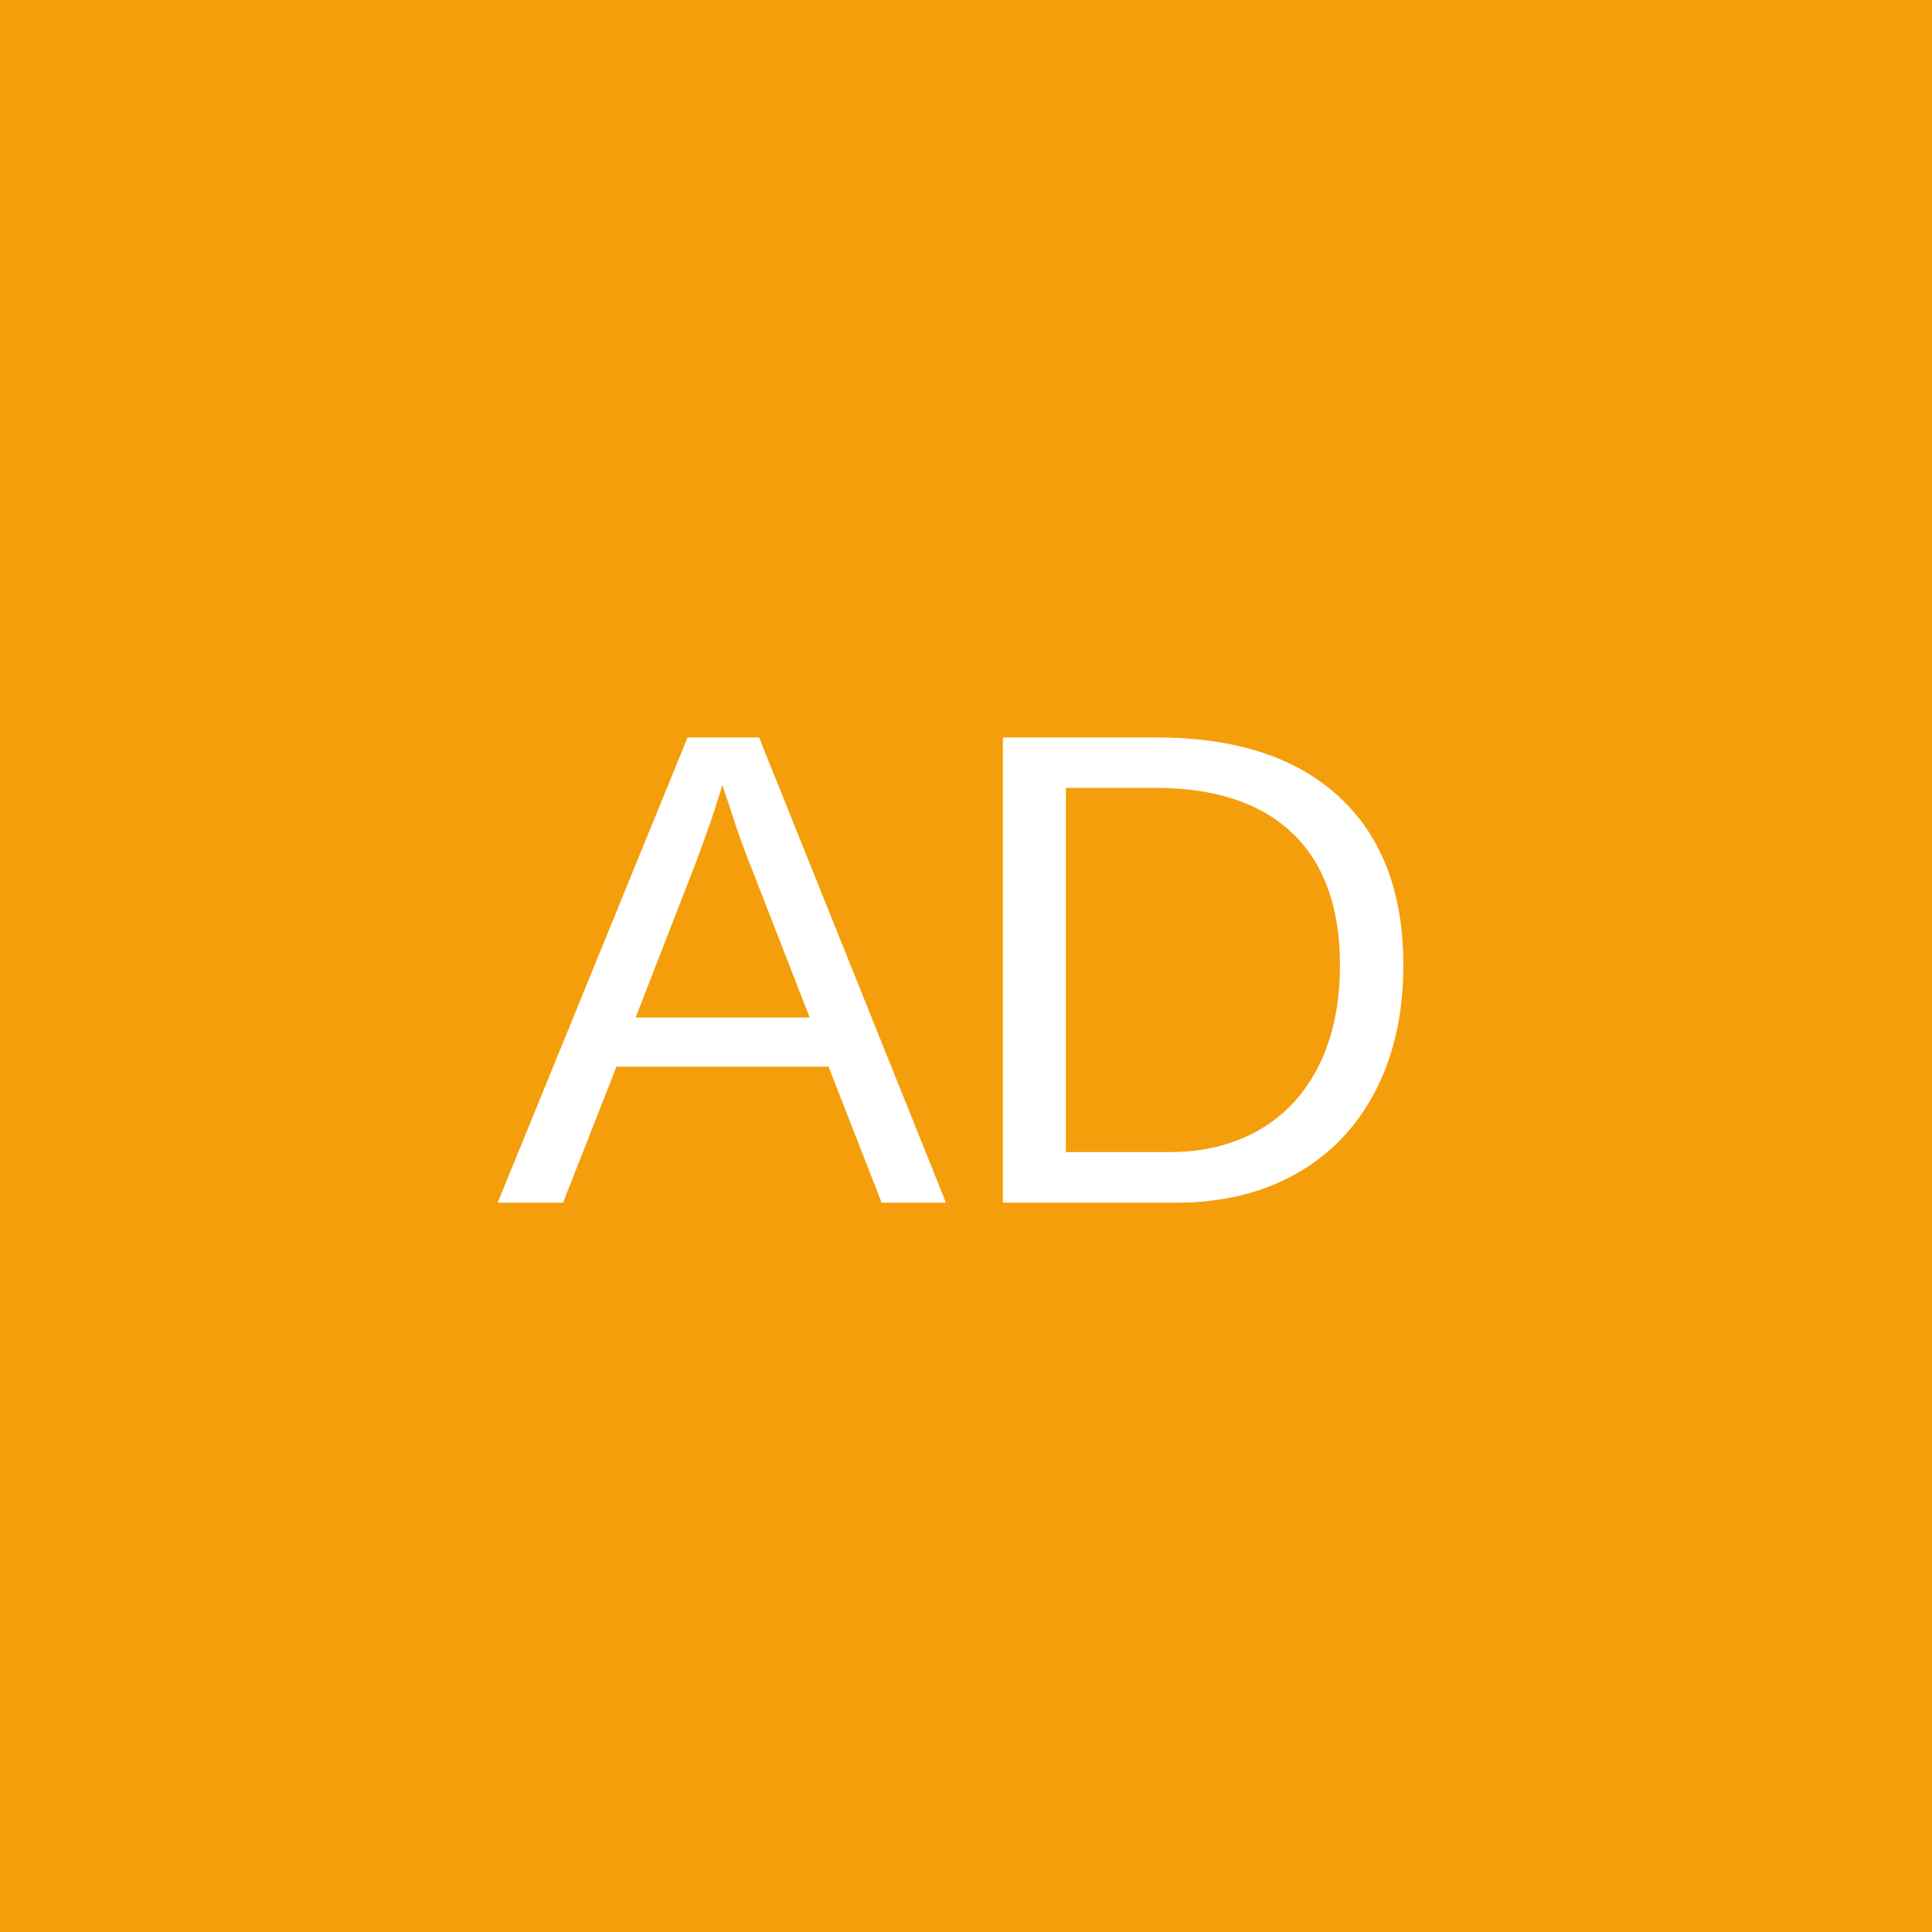
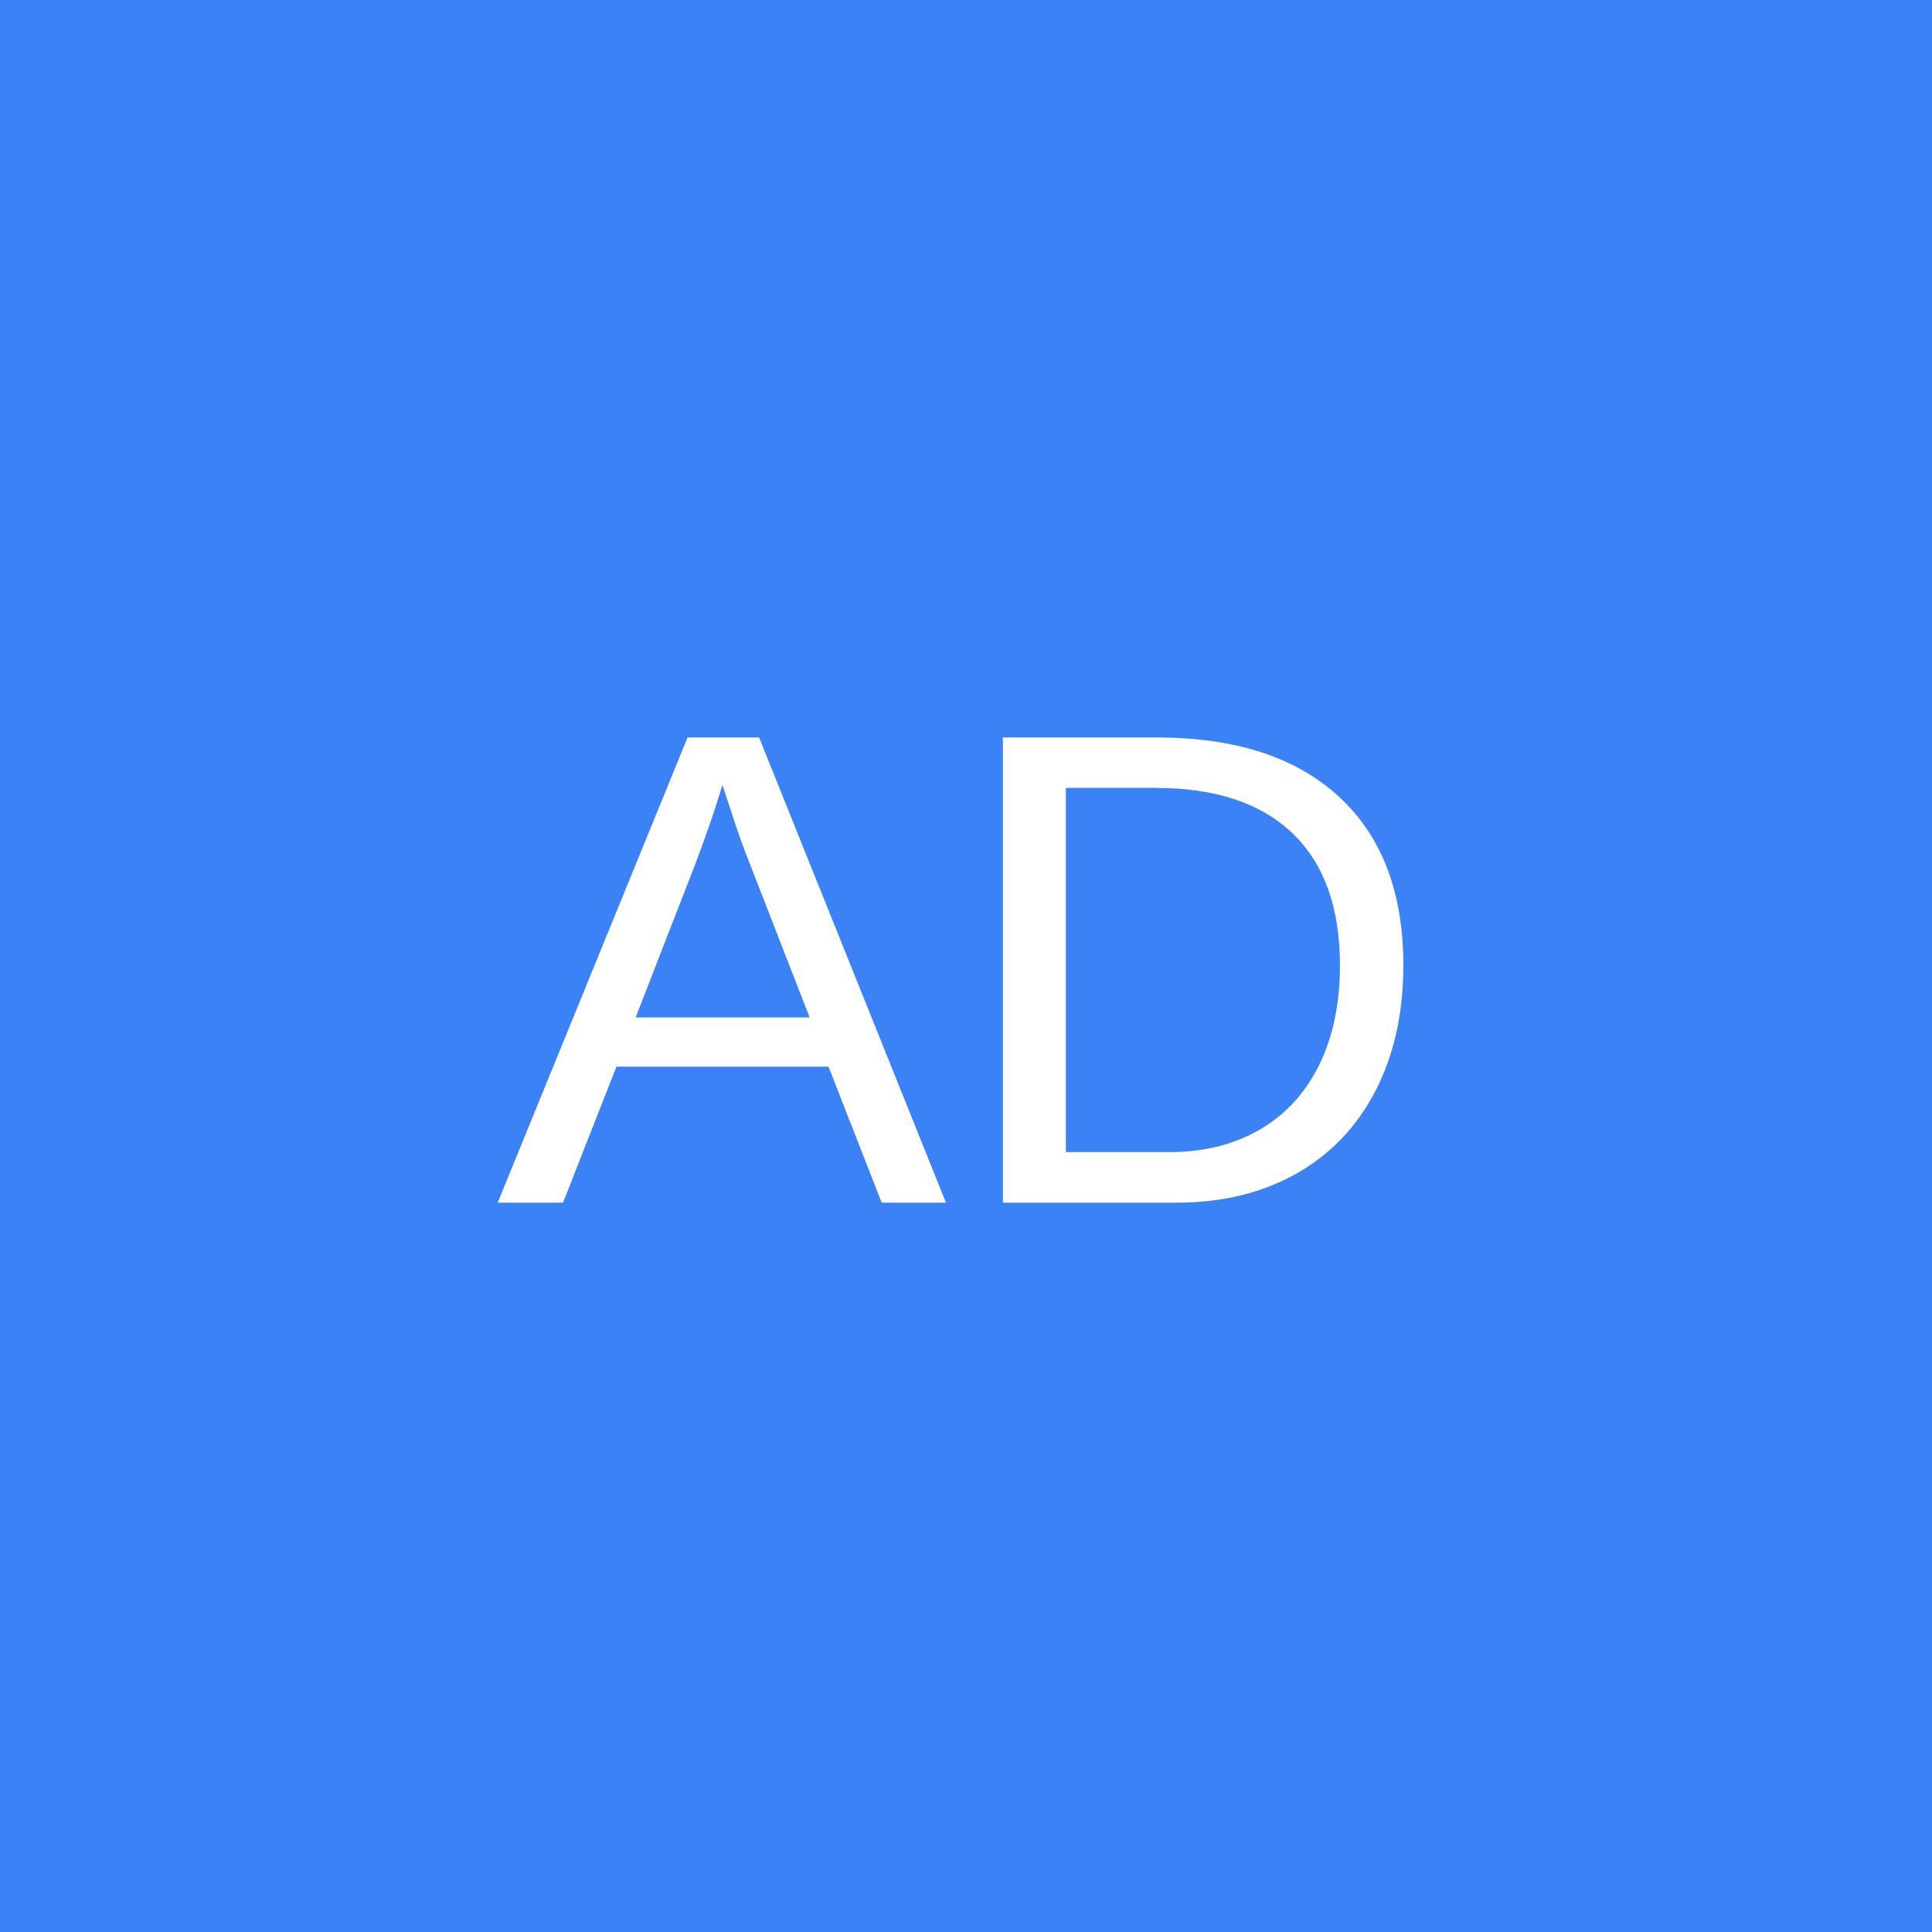
<svg xmlns="http://www.w3.org/2000/svg" width="200" height="200" viewBox="0 0 200 200">
-   <rect width="200" height="200" fill="#f59e0b" />
+   <rect width="200" height="200" fill="#3b82f6" />
  <text x="50%" y="50%" font-family="Arial, Helvetica, sans-serif" font-size="70" fill="#ffffff" text-anchor="middle" dy=".35em">AD</text>
</svg>
